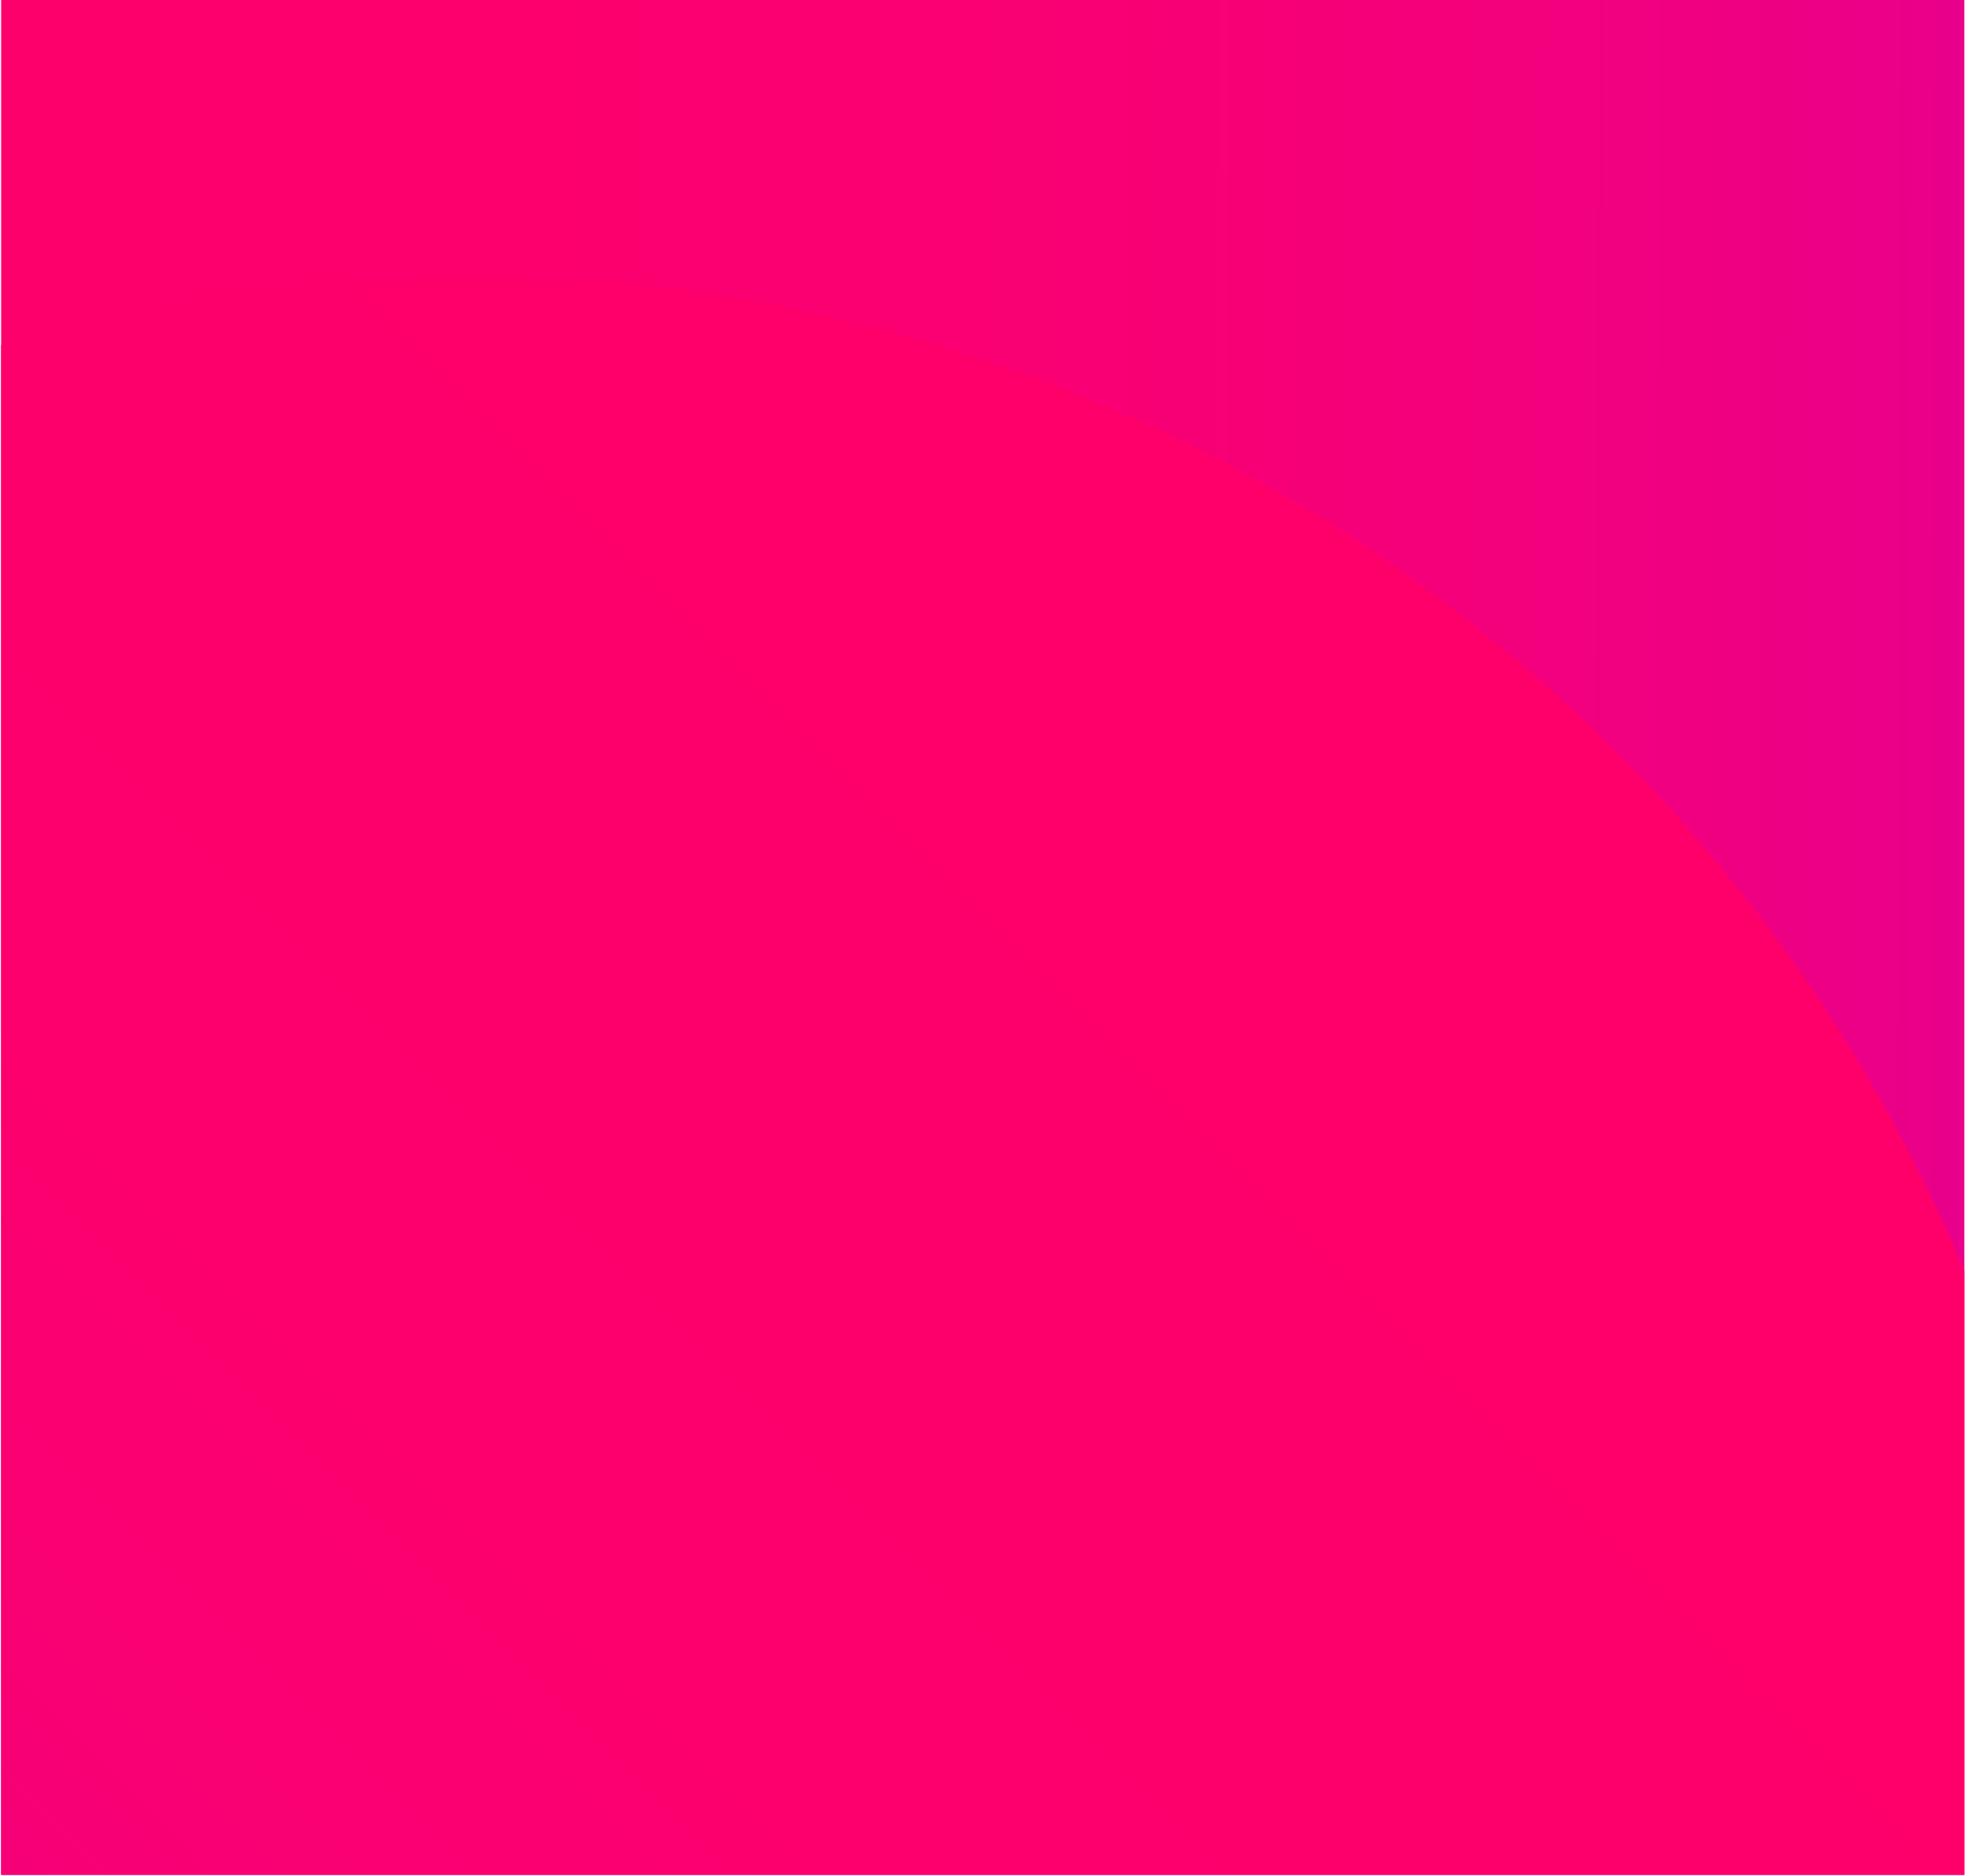
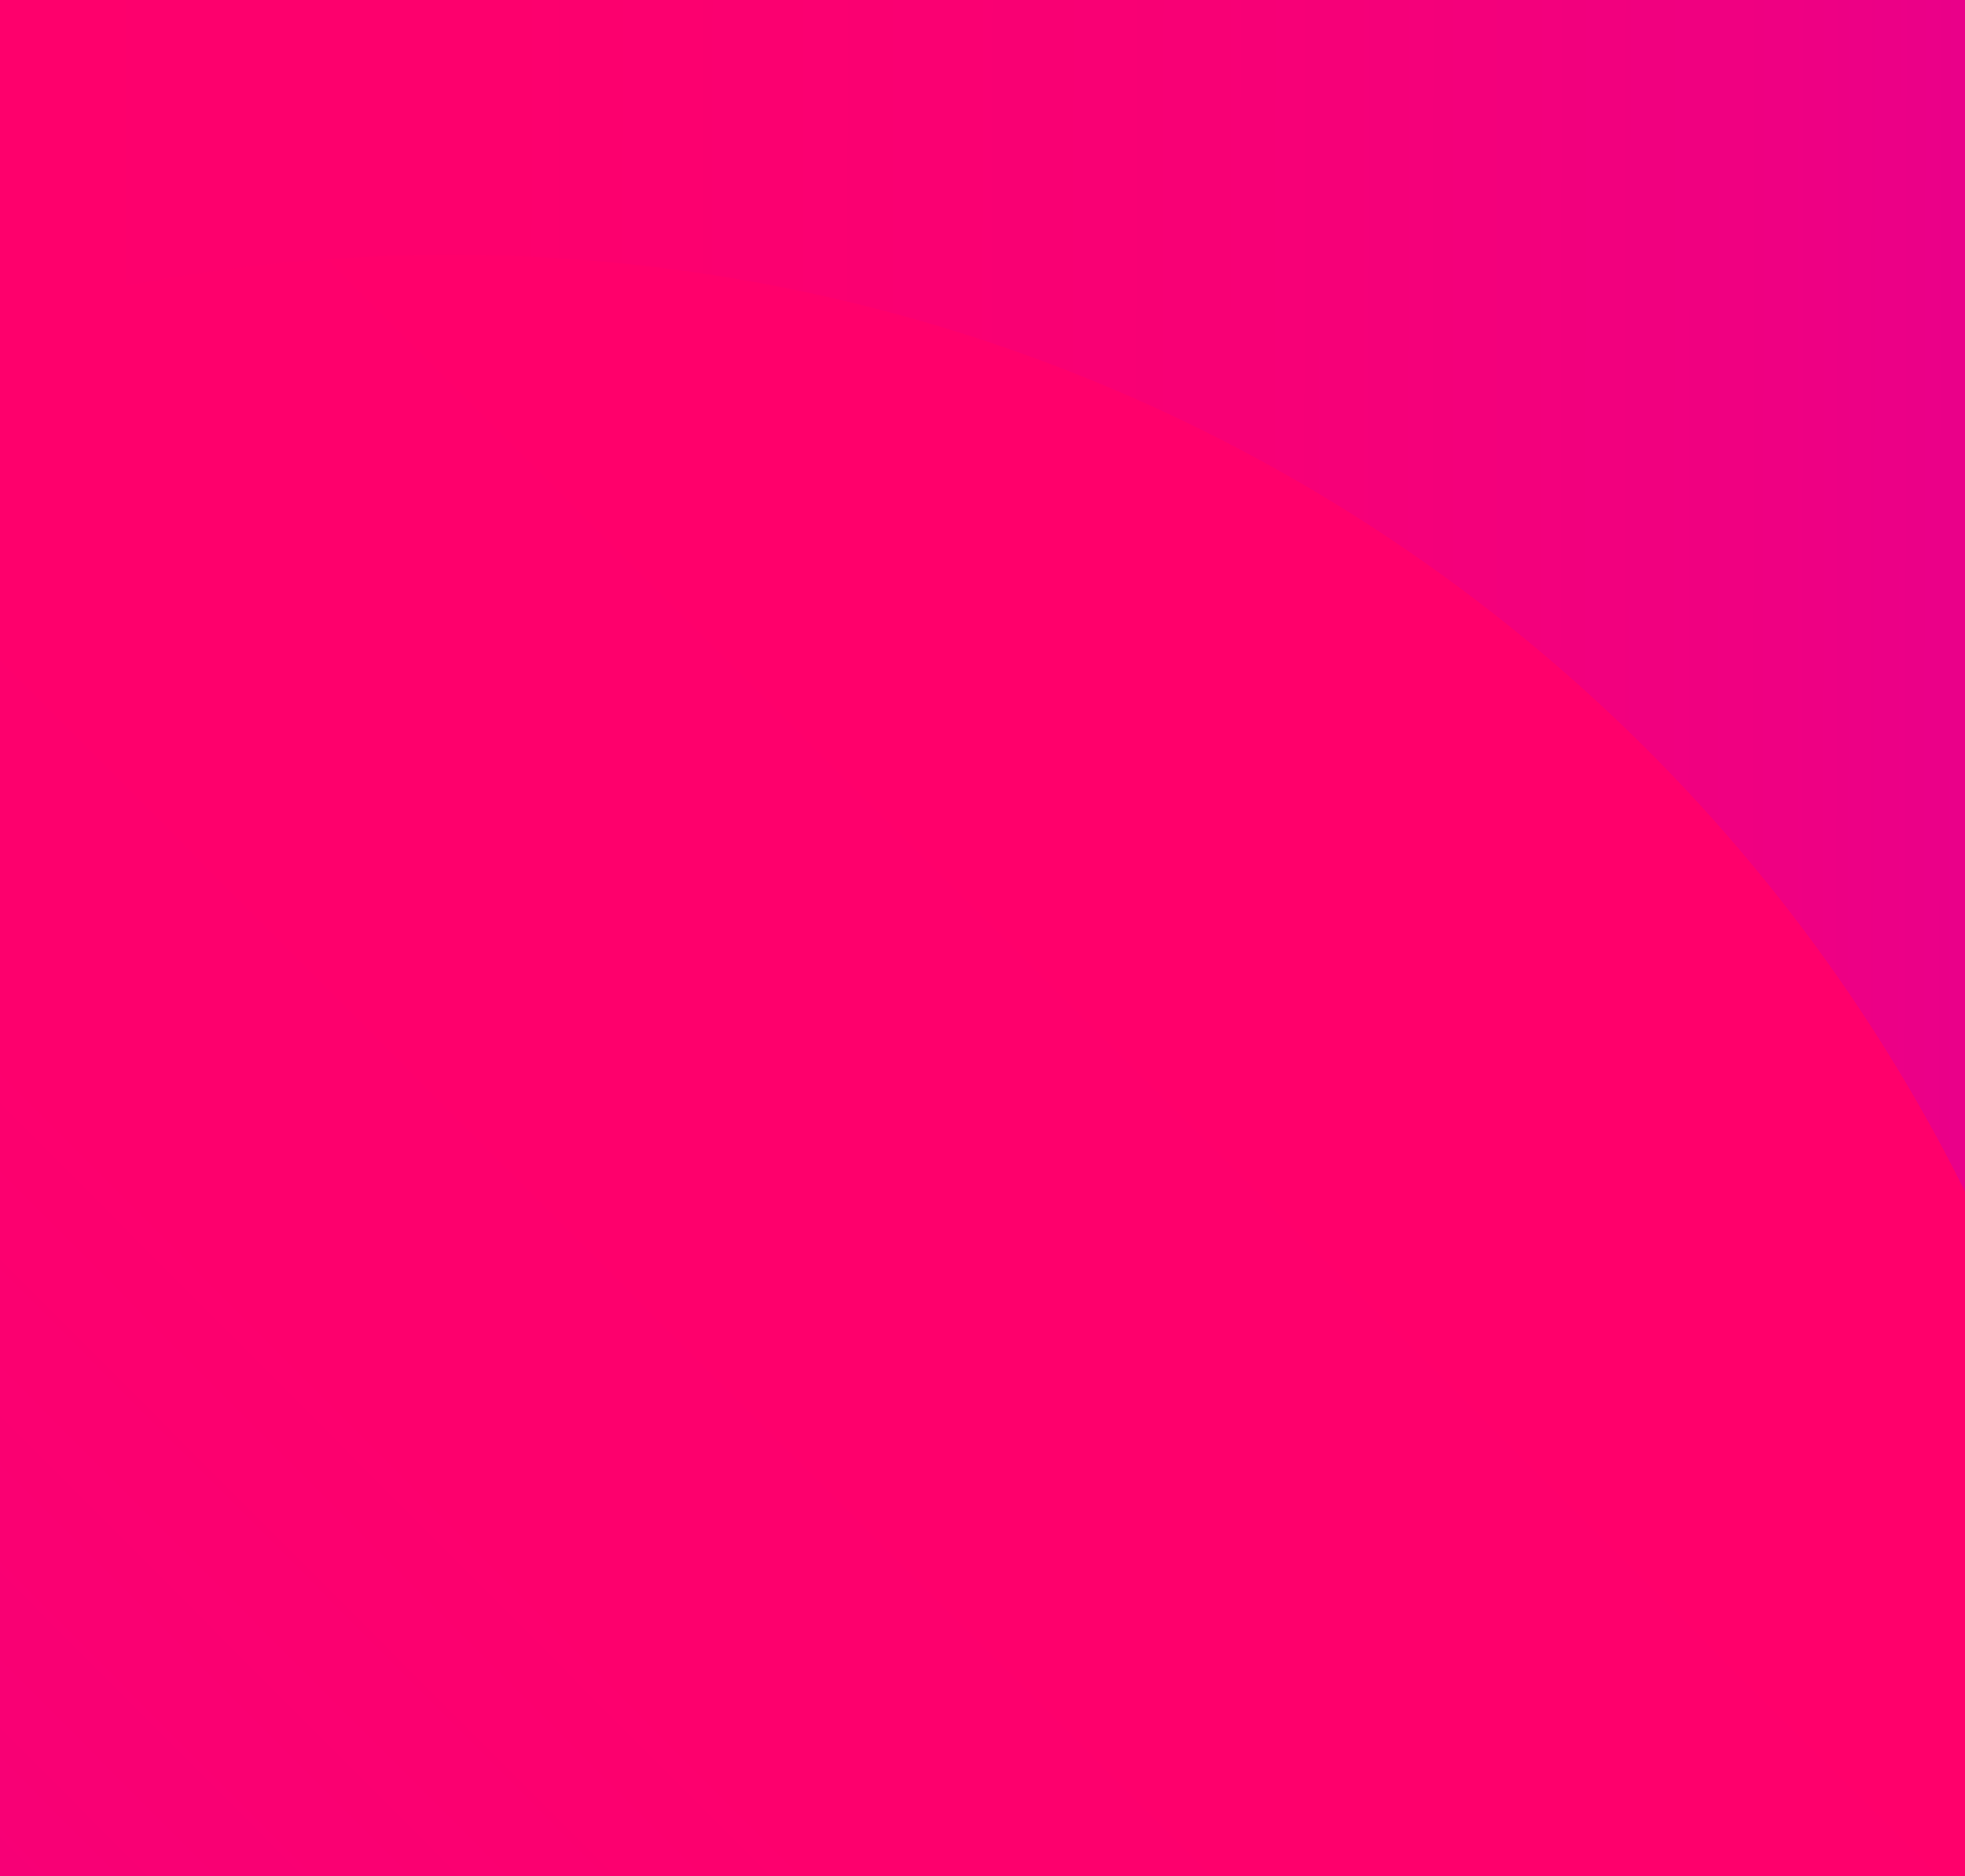
- <svg xmlns="http://www.w3.org/2000/svg" id="Layer_1" data-name="Layer 1" viewBox="0 0 505 482">
-   <defs>
-     <style>.cls-1{fill:none;}.cls-2{clip-path:url(#clip-path);}.cls-3{fill:url(#linear-gradient);}.cls-4{fill:url(#linear-gradient-2);}</style>
-     <clipPath id="clip-path">
-       <rect class="cls-1" x="0.29" y="-0.14" width="504.55" height="482.03" transform="translate(505.13 481.74) rotate(180)" />
+ <svg xmlns="http://www.w3.org/2000/svg" xmlns:xlink="http://www.w3.org/1999/xlink" version="1.1" id="Layer_1" x="0px" y="0px" viewBox="0 0 505 482" style="enable-background:new 0 0 505 482;" xml:space="preserve">
+   <style type="text/css">
+ 	.st0{clip-path:url(#SVGID_2_);}
+ 	.st1{fill:url(#SVGID_3_);}
+ 	.st2{fill:url(#SVGID_4_);}
+ </style>
+   <g>
+     <defs>
+       <rect id="SVGID_1_" x="-9.7" y="-8.1" width="525.7" height="499.1" />
+     </defs>
+     <clipPath id="SVGID_2_">
+       <use xlink:href="#SVGID_1_" style="overflow:visible;" />
    </clipPath>
-     <linearGradient id="linear-gradient" x1="911.08" y1="405.67" x2="-275.93" y2="405.67" gradientTransform="translate(-9.78 -2.66) rotate(0.1)" gradientUnits="userSpaceOnUse">
-       <stop offset="0" stop-color="#9600ff" />
-       <stop offset="0.03" stop-color="#a200ef" />
-       <stop offset="0.11" stop-color="#ba00cc" />
-       <stop offset="0.19" stop-color="#d000ae" />
-       <stop offset="0.28" stop-color="#e10095" />
-       <stop offset="0.38" stop-color="#ef0082" />
-       <stop offset="0.5" stop-color="#f80075" />
-       <stop offset="0.65" stop-color="#fd006d" />
-       <stop offset="0.95" stop-color="#ff006b" />
-     </linearGradient>
-     <linearGradient id="linear-gradient-2" x1="399.85" y1="221.25" x2="-243.34" y2="864.44" gradientTransform="translate(-9.78 -2.66) rotate(0.1)" gradientUnits="userSpaceOnUse">
-       <stop offset="0.05" stop-color="#ff006b" />
-       <stop offset="0.33" stop-color="#fd006d" />
-       <stop offset="0.48" stop-color="#f80075" />
-       <stop offset="0.6" stop-color="#ee0083" />
-       <stop offset="0.71" stop-color="#e00097" />
-       <stop offset="0.81" stop-color="#ce00b0" />
-       <stop offset="0.9" stop-color="#b800cf" />
-       <stop offset="0.98" stop-color="#9e00f3" />
-       <stop offset="1" stop-color="#9600ff" />
-     </linearGradient>
-   </defs>
-   <g class="cls-2">
-     <polygon class="cls-3" points="816.31 903.75 -300.85 901.84 -299.17 -94.9 817.99 -94.9 816.31 903.75" />
-     <circle class="cls-4" cx="120.66" cy="487.38" r="416.37" />
+     <g class="st0">
+       <linearGradient id="SVGID_3_" gradientUnits="userSpaceOnUse" x1="939.088" y1="72.757" x2="-297.691" y2="72.757" gradientTransform="matrix(1 1.745328e-03 1.745328e-03 -1 -10.8726 482.0905)">
+         <stop offset="0" style="stop-color:#9600FF" />
+         <stop offset="3.000000e-02" style="stop-color:#A200EF" />
+         <stop offset="0.11" style="stop-color:#BA00CC" />
+         <stop offset="0.19" style="stop-color:#D000AE" />
+         <stop offset="0.28" style="stop-color:#E10095" />
+         <stop offset="0.38" style="stop-color:#EF0082" />
+         <stop offset="0.5" style="stop-color:#F80075" />
+         <stop offset="0.65" style="stop-color:#FD006D" />
+         <stop offset="0.95" style="stop-color:#FF006B" />
+       </linearGradient>
+       <polygon class="st1" points="840.5,927.9 -323.5,925.9 -321.7,-106.3 842.3,-106.3   " />
+       <linearGradient id="SVGID_4_" gradientUnits="userSpaceOnUse" x1="405.569" y1="264.579" x2="-262.541" y2="-403.531" gradientTransform="matrix(1 1.745328e-03 1.745328e-03 -1 -10.8726 482.0905)">
+         <stop offset="5.000000e-02" style="stop-color:#FF006B" />
+         <stop offset="0.33" style="stop-color:#FD006D" />
+         <stop offset="0.48" style="stop-color:#F80075" />
+         <stop offset="0.6" style="stop-color:#EE0083" />
+         <stop offset="0.71" style="stop-color:#E00097" />
+         <stop offset="0.81" style="stop-color:#CE00B0" />
+         <stop offset="0.9" style="stop-color:#B800CF" />
+         <stop offset="0.98" style="stop-color:#9E00F3" />
+         <stop offset="1" style="stop-color:#9600FF" />
+       </linearGradient>
+       <ellipse class="st2" cx="115.7" cy="496.7" rx="433.8" ry="431.2" />
+     </g>
  </g>
</svg>
